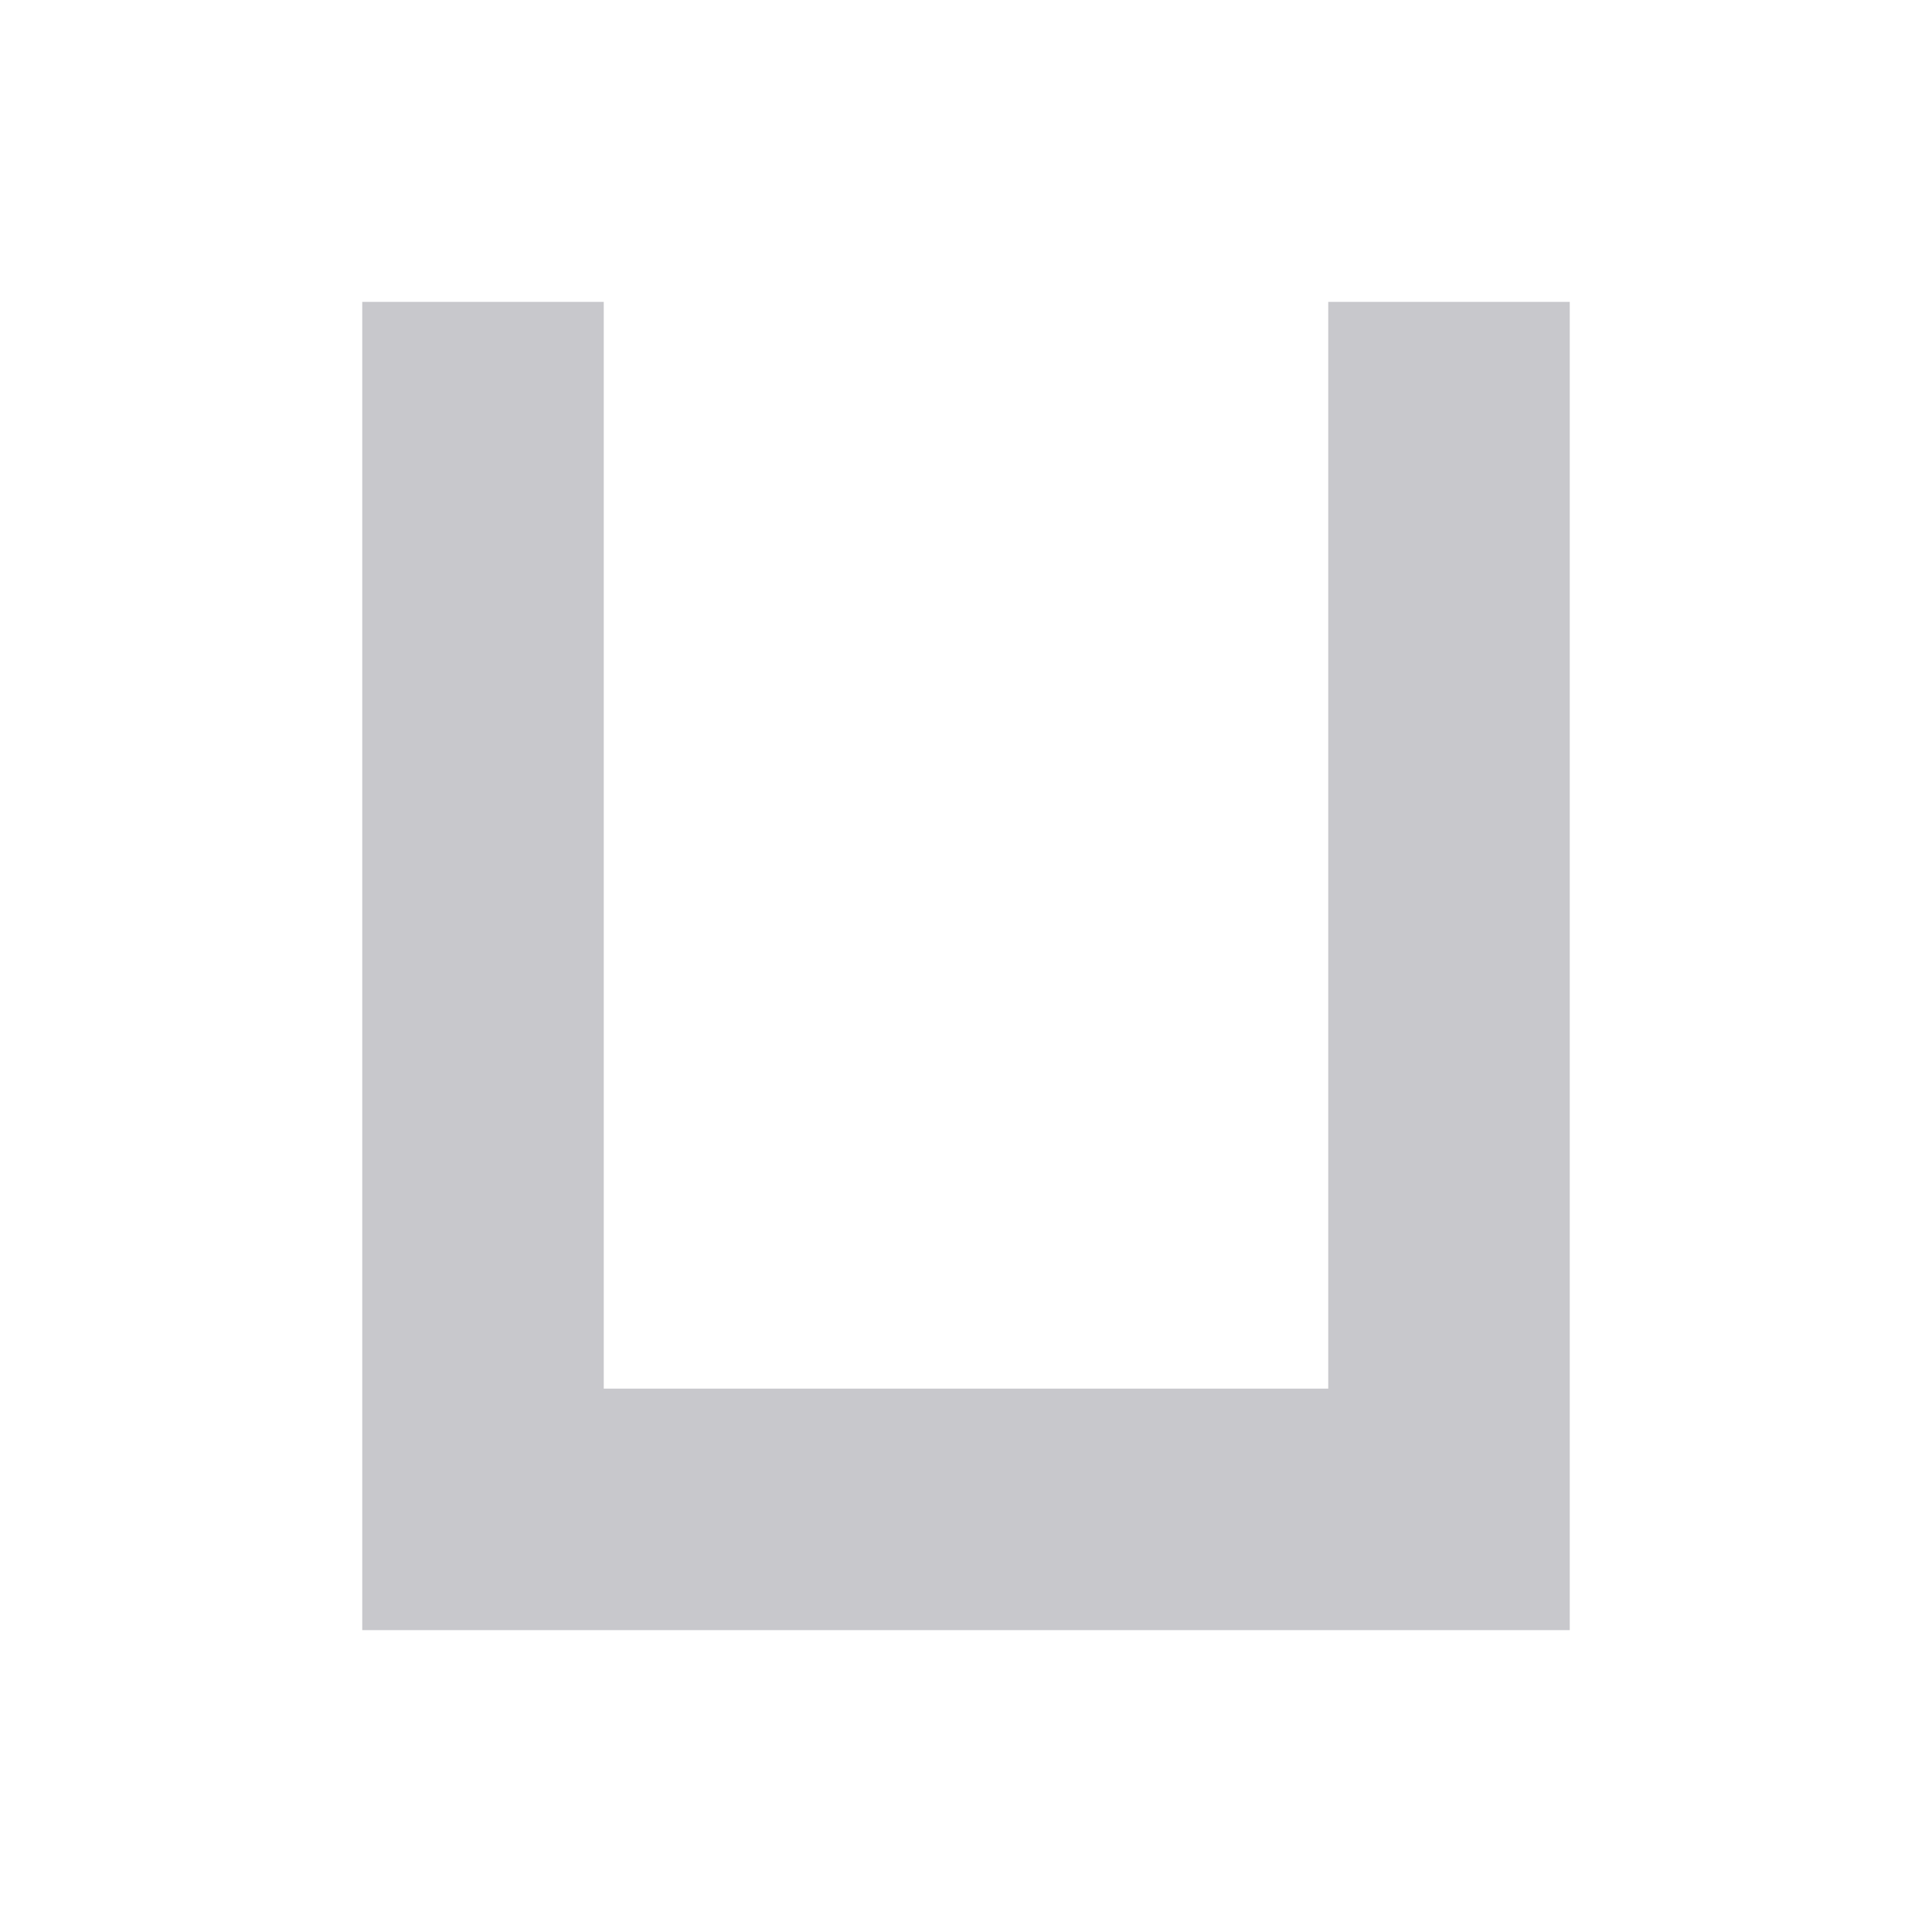
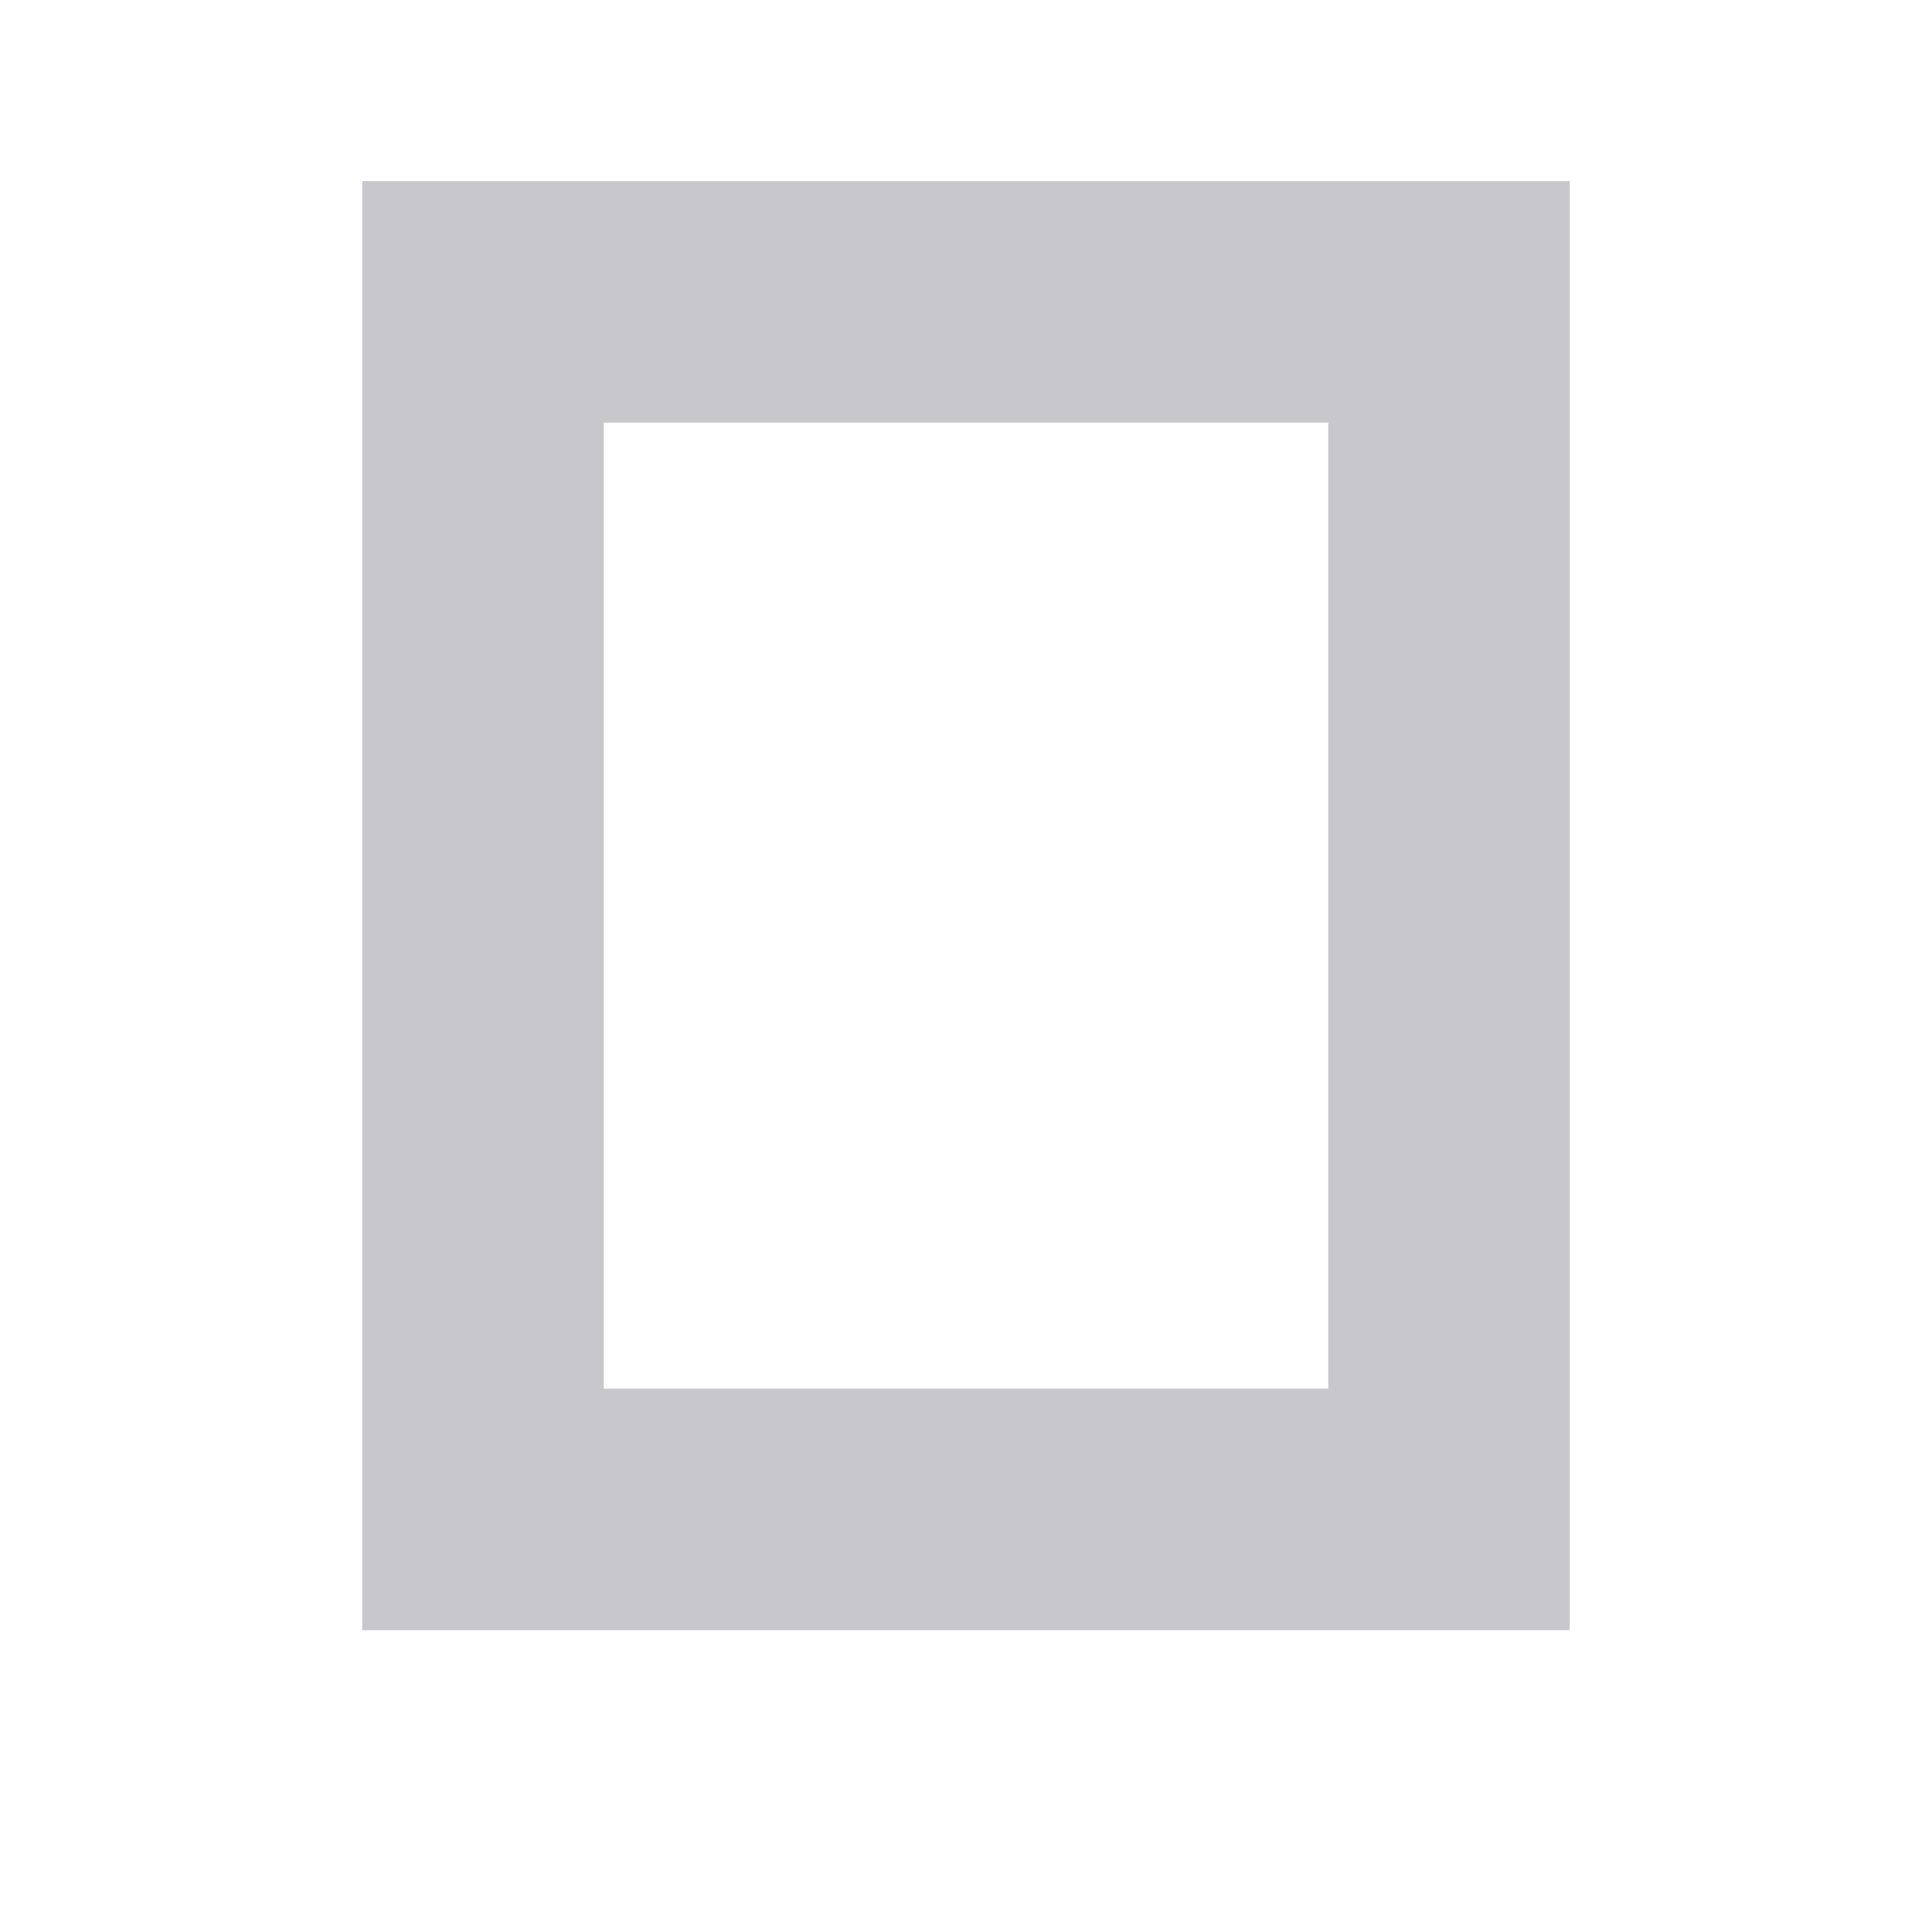
<svg xmlns="http://www.w3.org/2000/svg" viewBox="0 0 16 16" width="16" height="16">
  <style>
    path { stroke: #c8c8cc; }
    @media (prefers-color-scheme: light) { path { stroke: #2a2a2e; } }
  </style>
-   <path d="M4 2.5 V12.5 H12 V2.5" fill="none" stroke-width="2" />
+   <path d="M4 2.5 H12 V12.5 H4 Z" fill="none" stroke-width="2" />
</svg>
